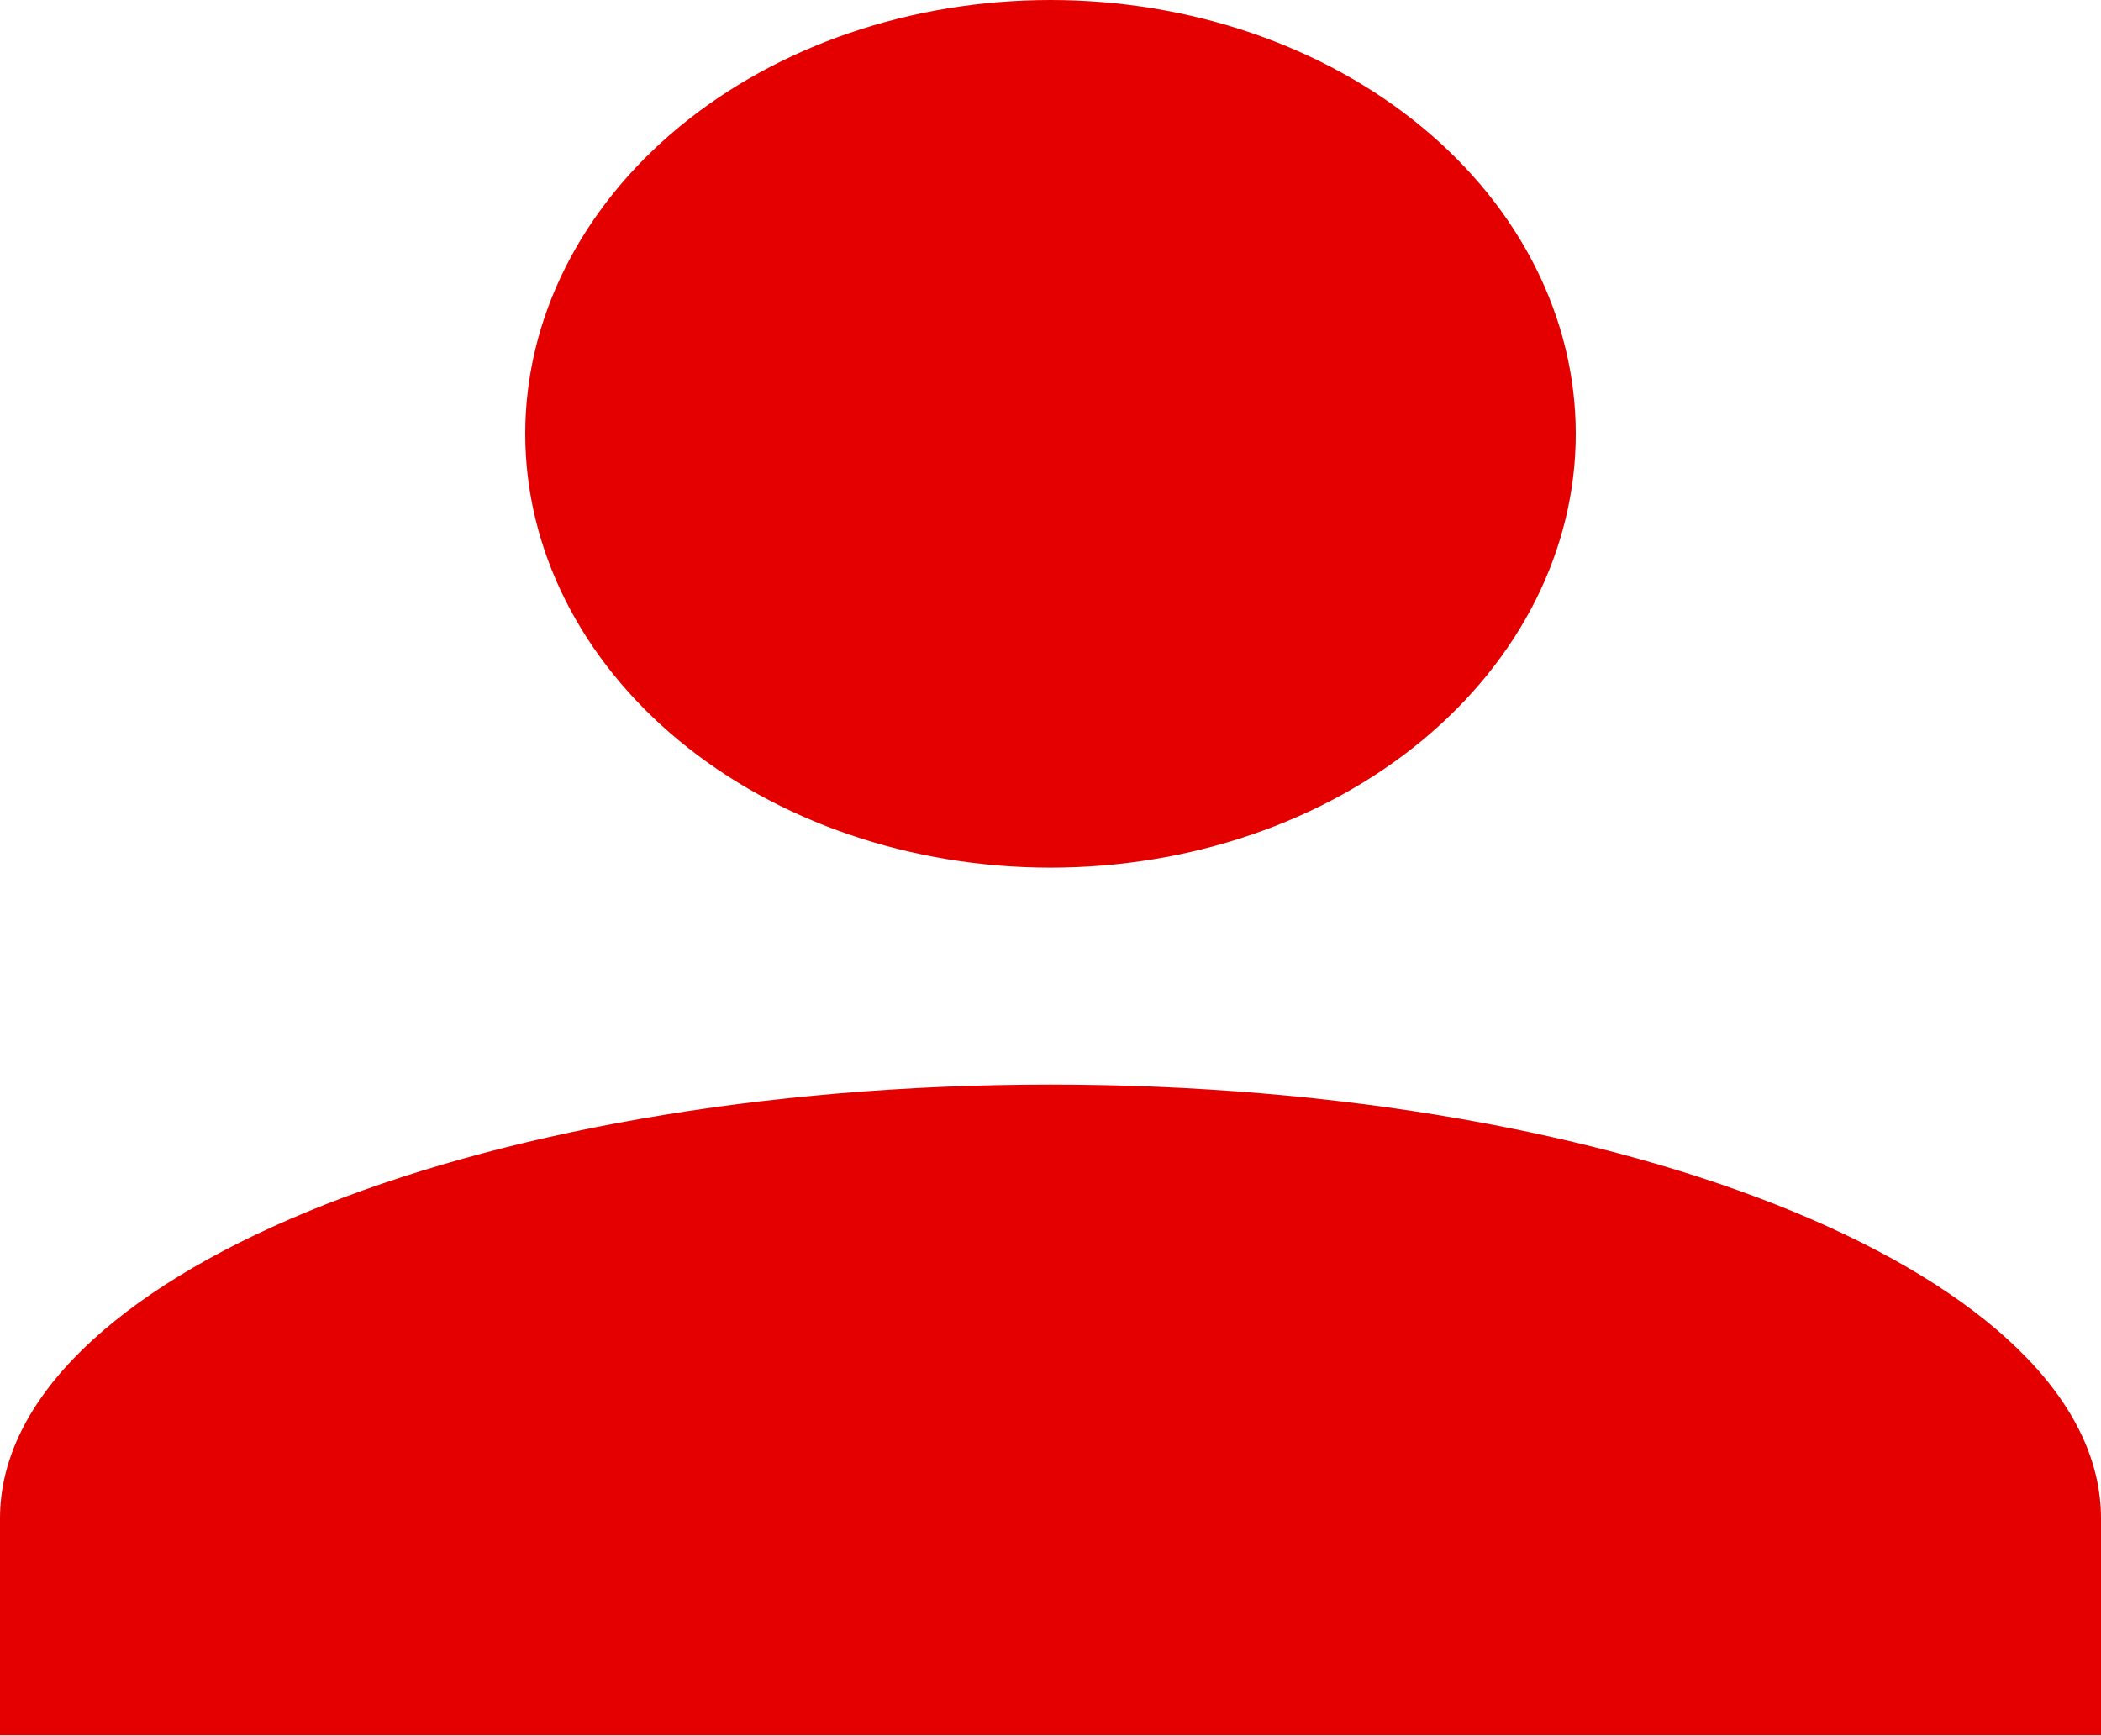
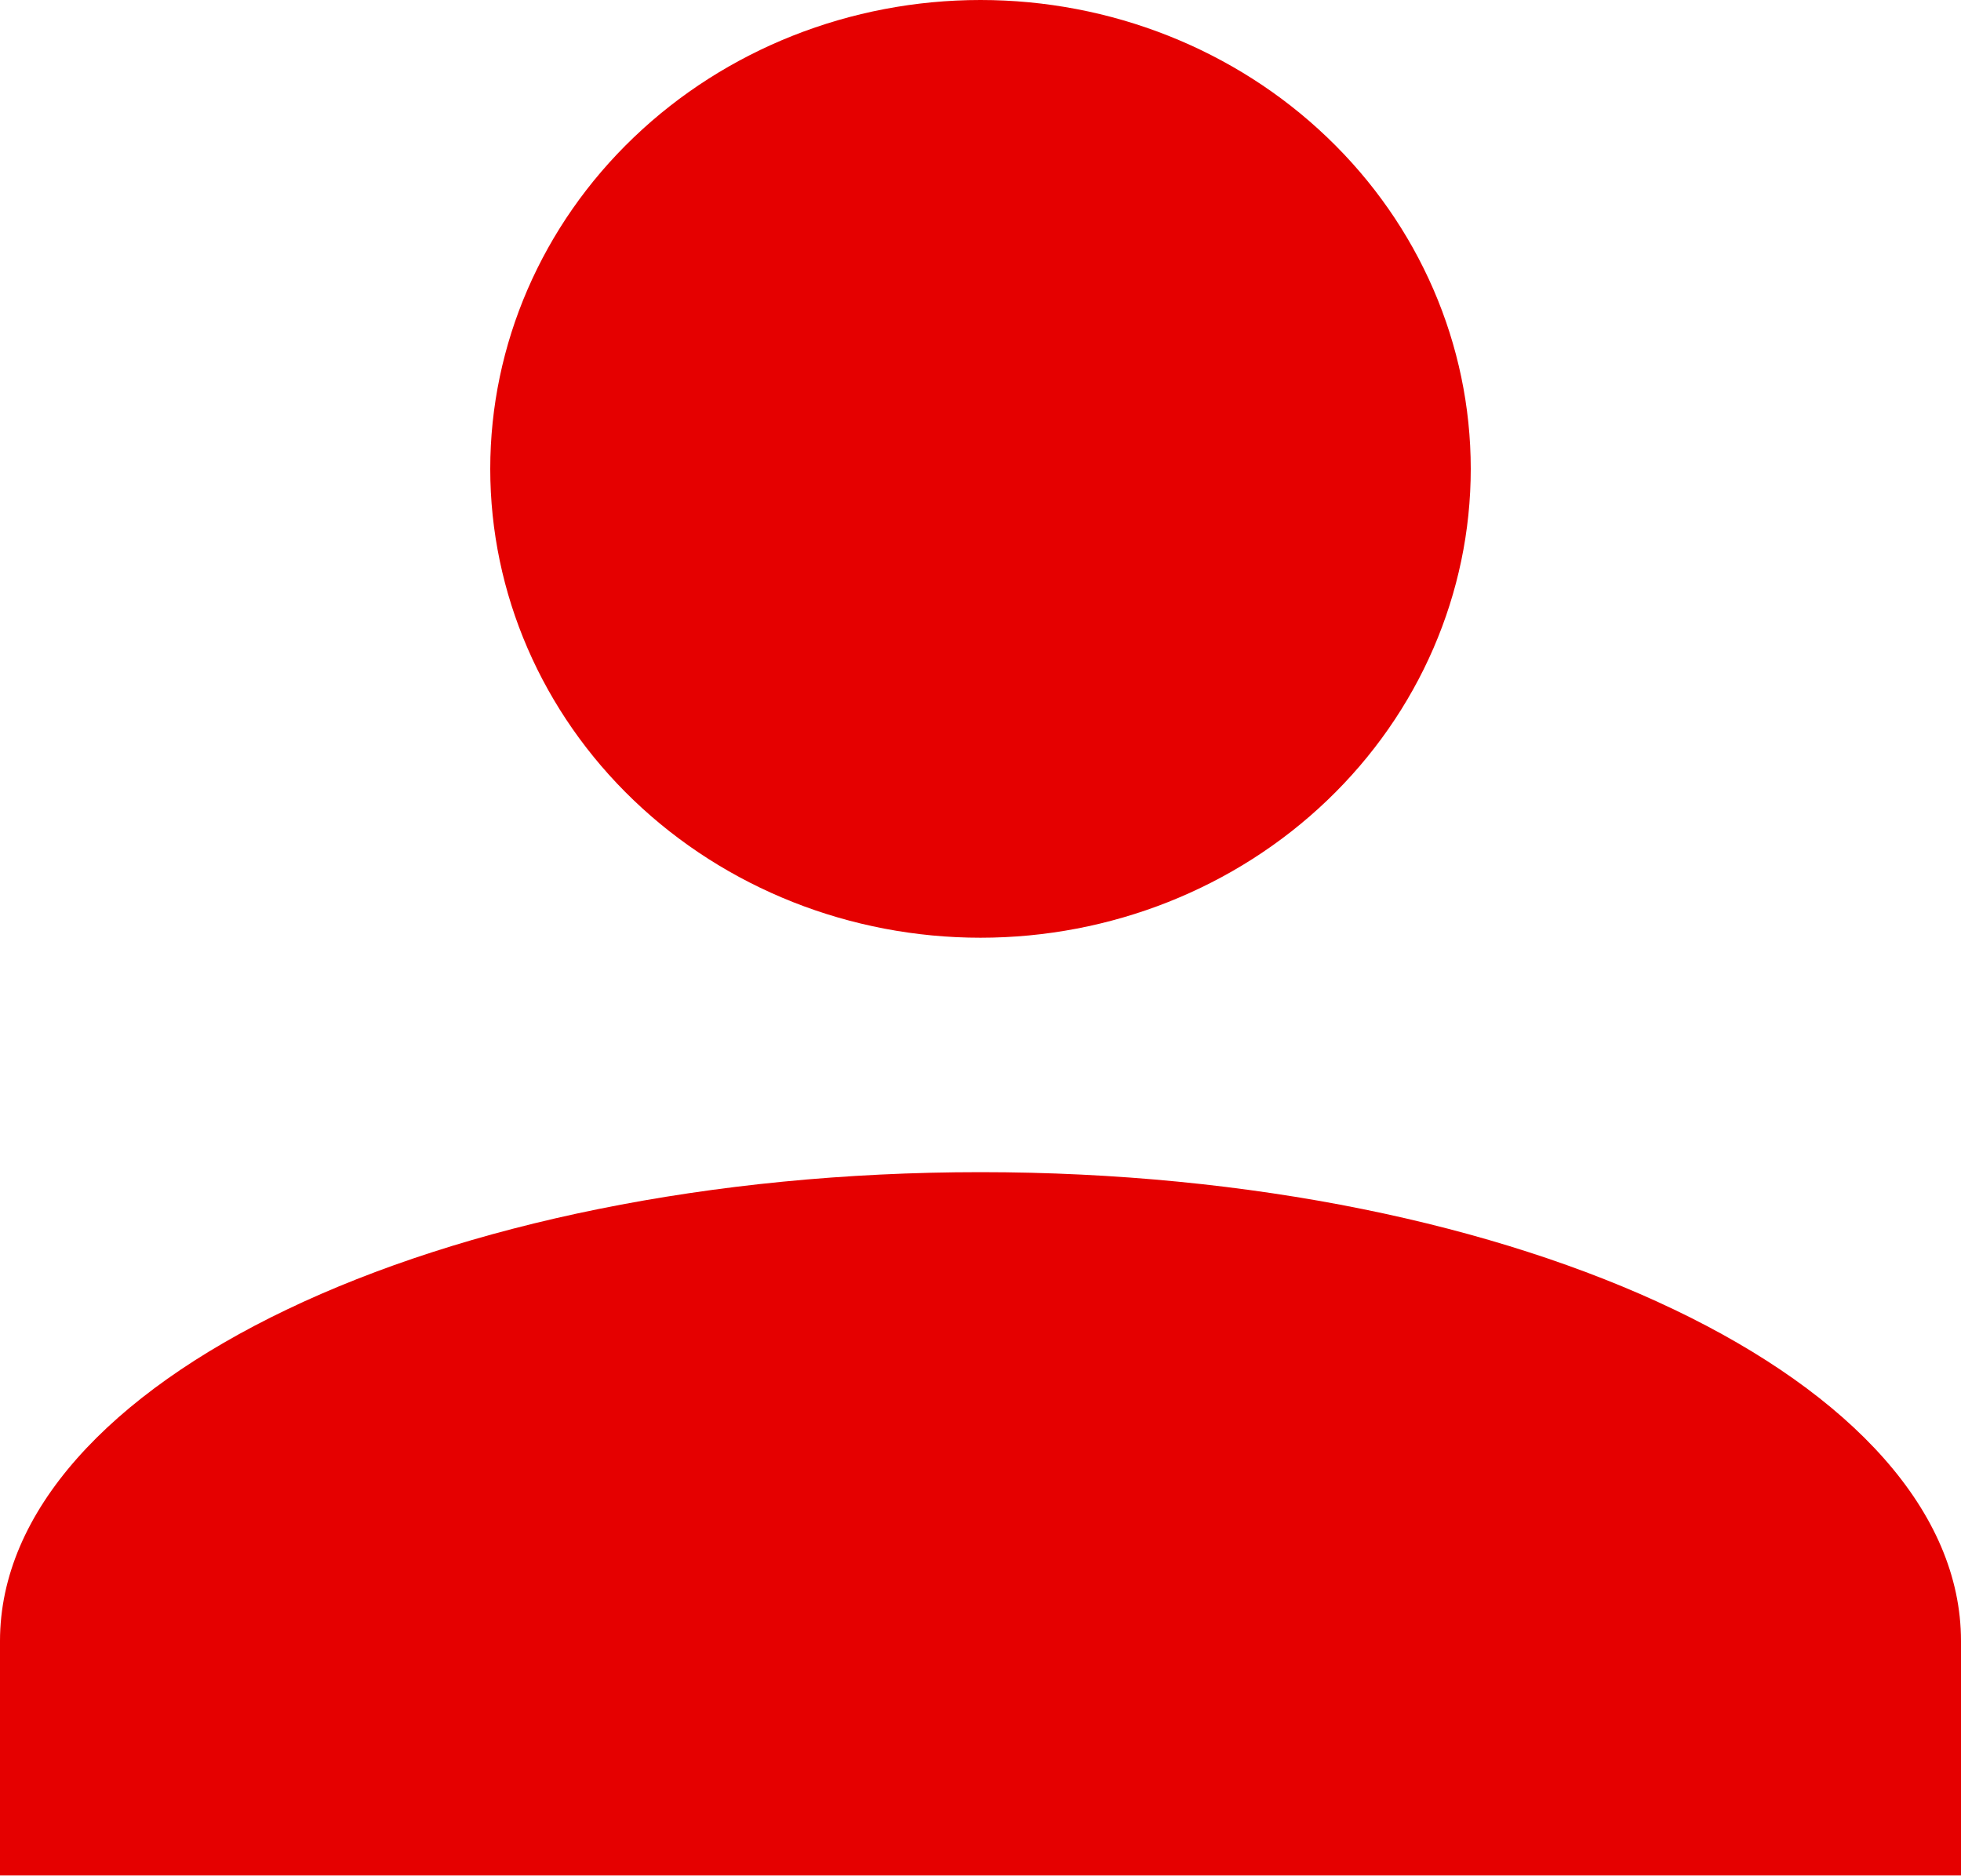
- <svg xmlns="http://www.w3.org/2000/svg" width="23" height="19" viewBox="0 0 23 19" fill="none">
-   <path d="M11.5 0C13.025 0 14.488 0.5 15.566 1.391C16.644 2.282 17.25 3.49 17.25 4.75C17.25 6.01 16.644 7.218 15.566 8.109C14.488 9 13.025 9.5 11.5 9.5C9.975 9.5 8.512 9 7.434 8.109C6.356 7.218 5.75 6.01 5.75 4.75C5.75 3.49 6.356 2.282 7.434 1.391C8.512 0.5 9.975 0 11.5 0ZM11.5 11.875C17.854 11.875 23 14.001 23 16.625V19H0V16.625C0 14.001 5.146 11.875 11.5 11.875Z" fill="#E50000" />
+ <svg xmlns="http://www.w3.org/2000/svg" width="23" height="22" viewBox="0 0 23 22" fill="none">
+   <path d="M11.5 0C13.025 0 14.488 0.579 15.566 1.611C16.644 2.642 17.25 4.041 17.25 5.5C17.25 6.959 16.644 8.358 15.566 9.389C14.488 10.421 13.025 11 11.5 11C9.975 11 8.512 10.421 7.434 9.389C6.356 8.358 5.75 6.959 5.75 5.5C5.75 4.041 6.356 2.642 7.434 1.611C8.512 0.579 9.975 0 11.5 0ZM11.5 13.75C17.854 13.75 23 16.211 23 19.25V22H0V19.25C0 16.211 5.146 13.75 11.5 13.75Z" fill="#E50000" />
</svg>
